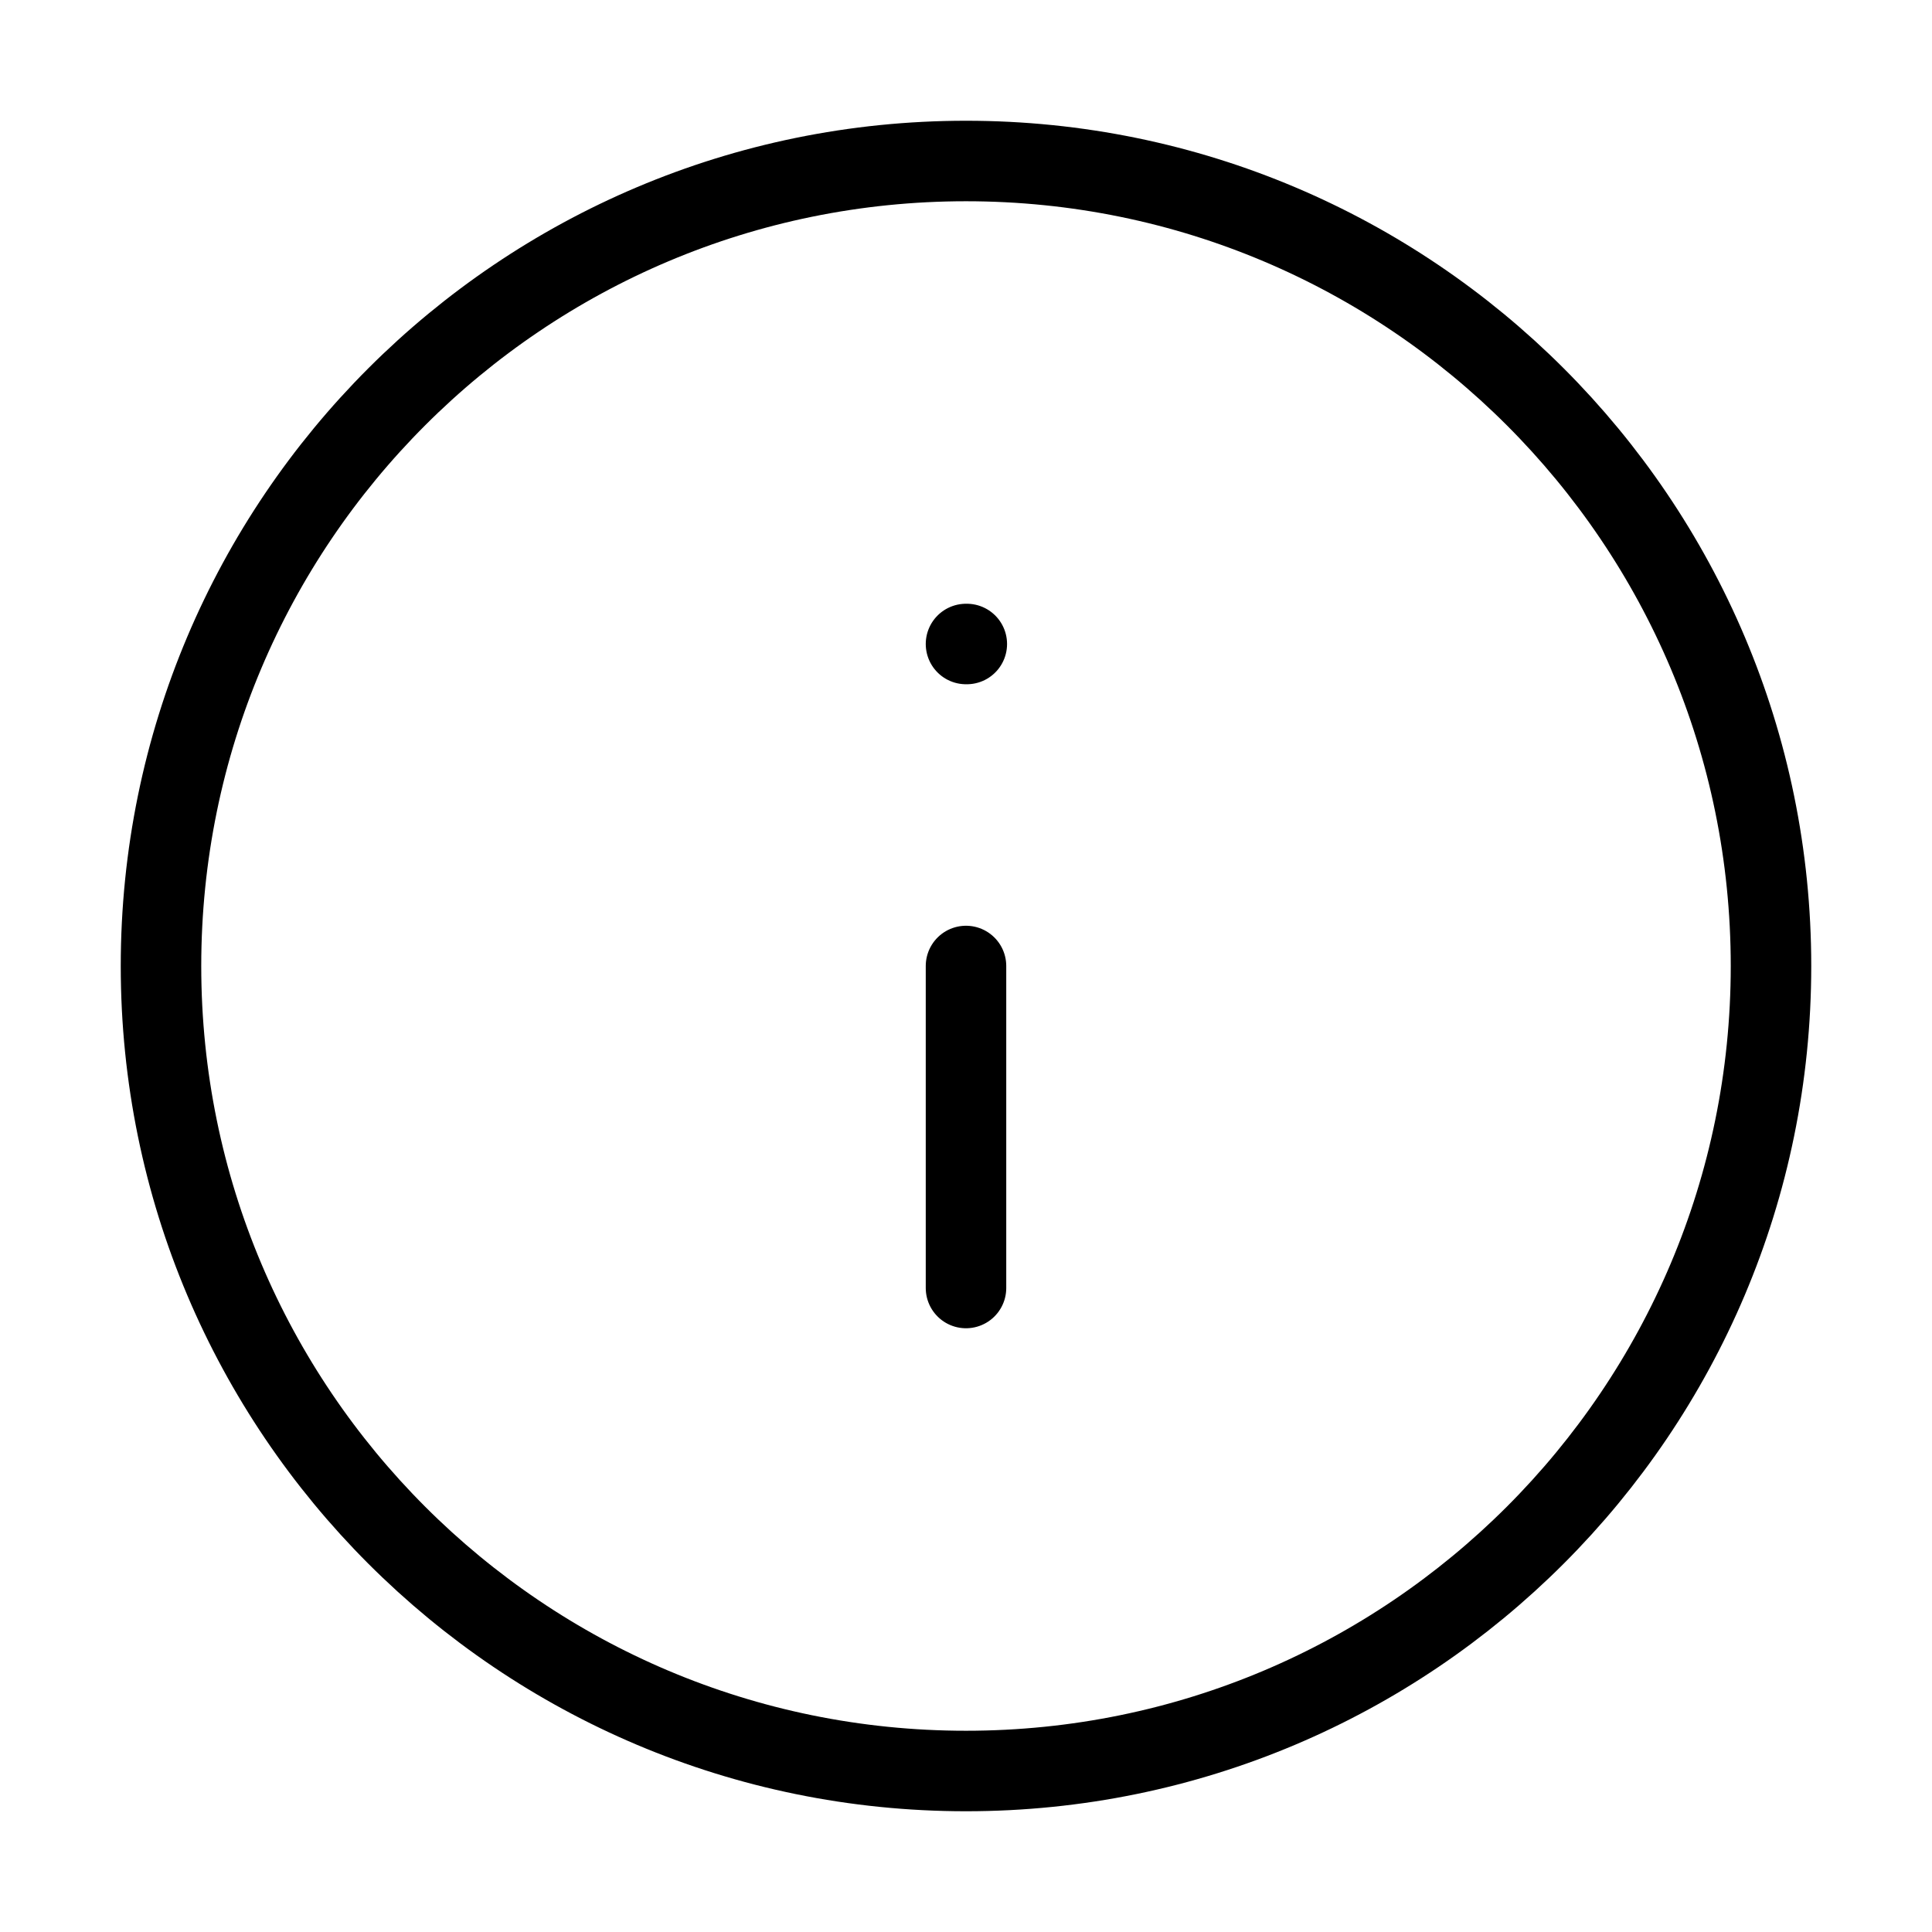
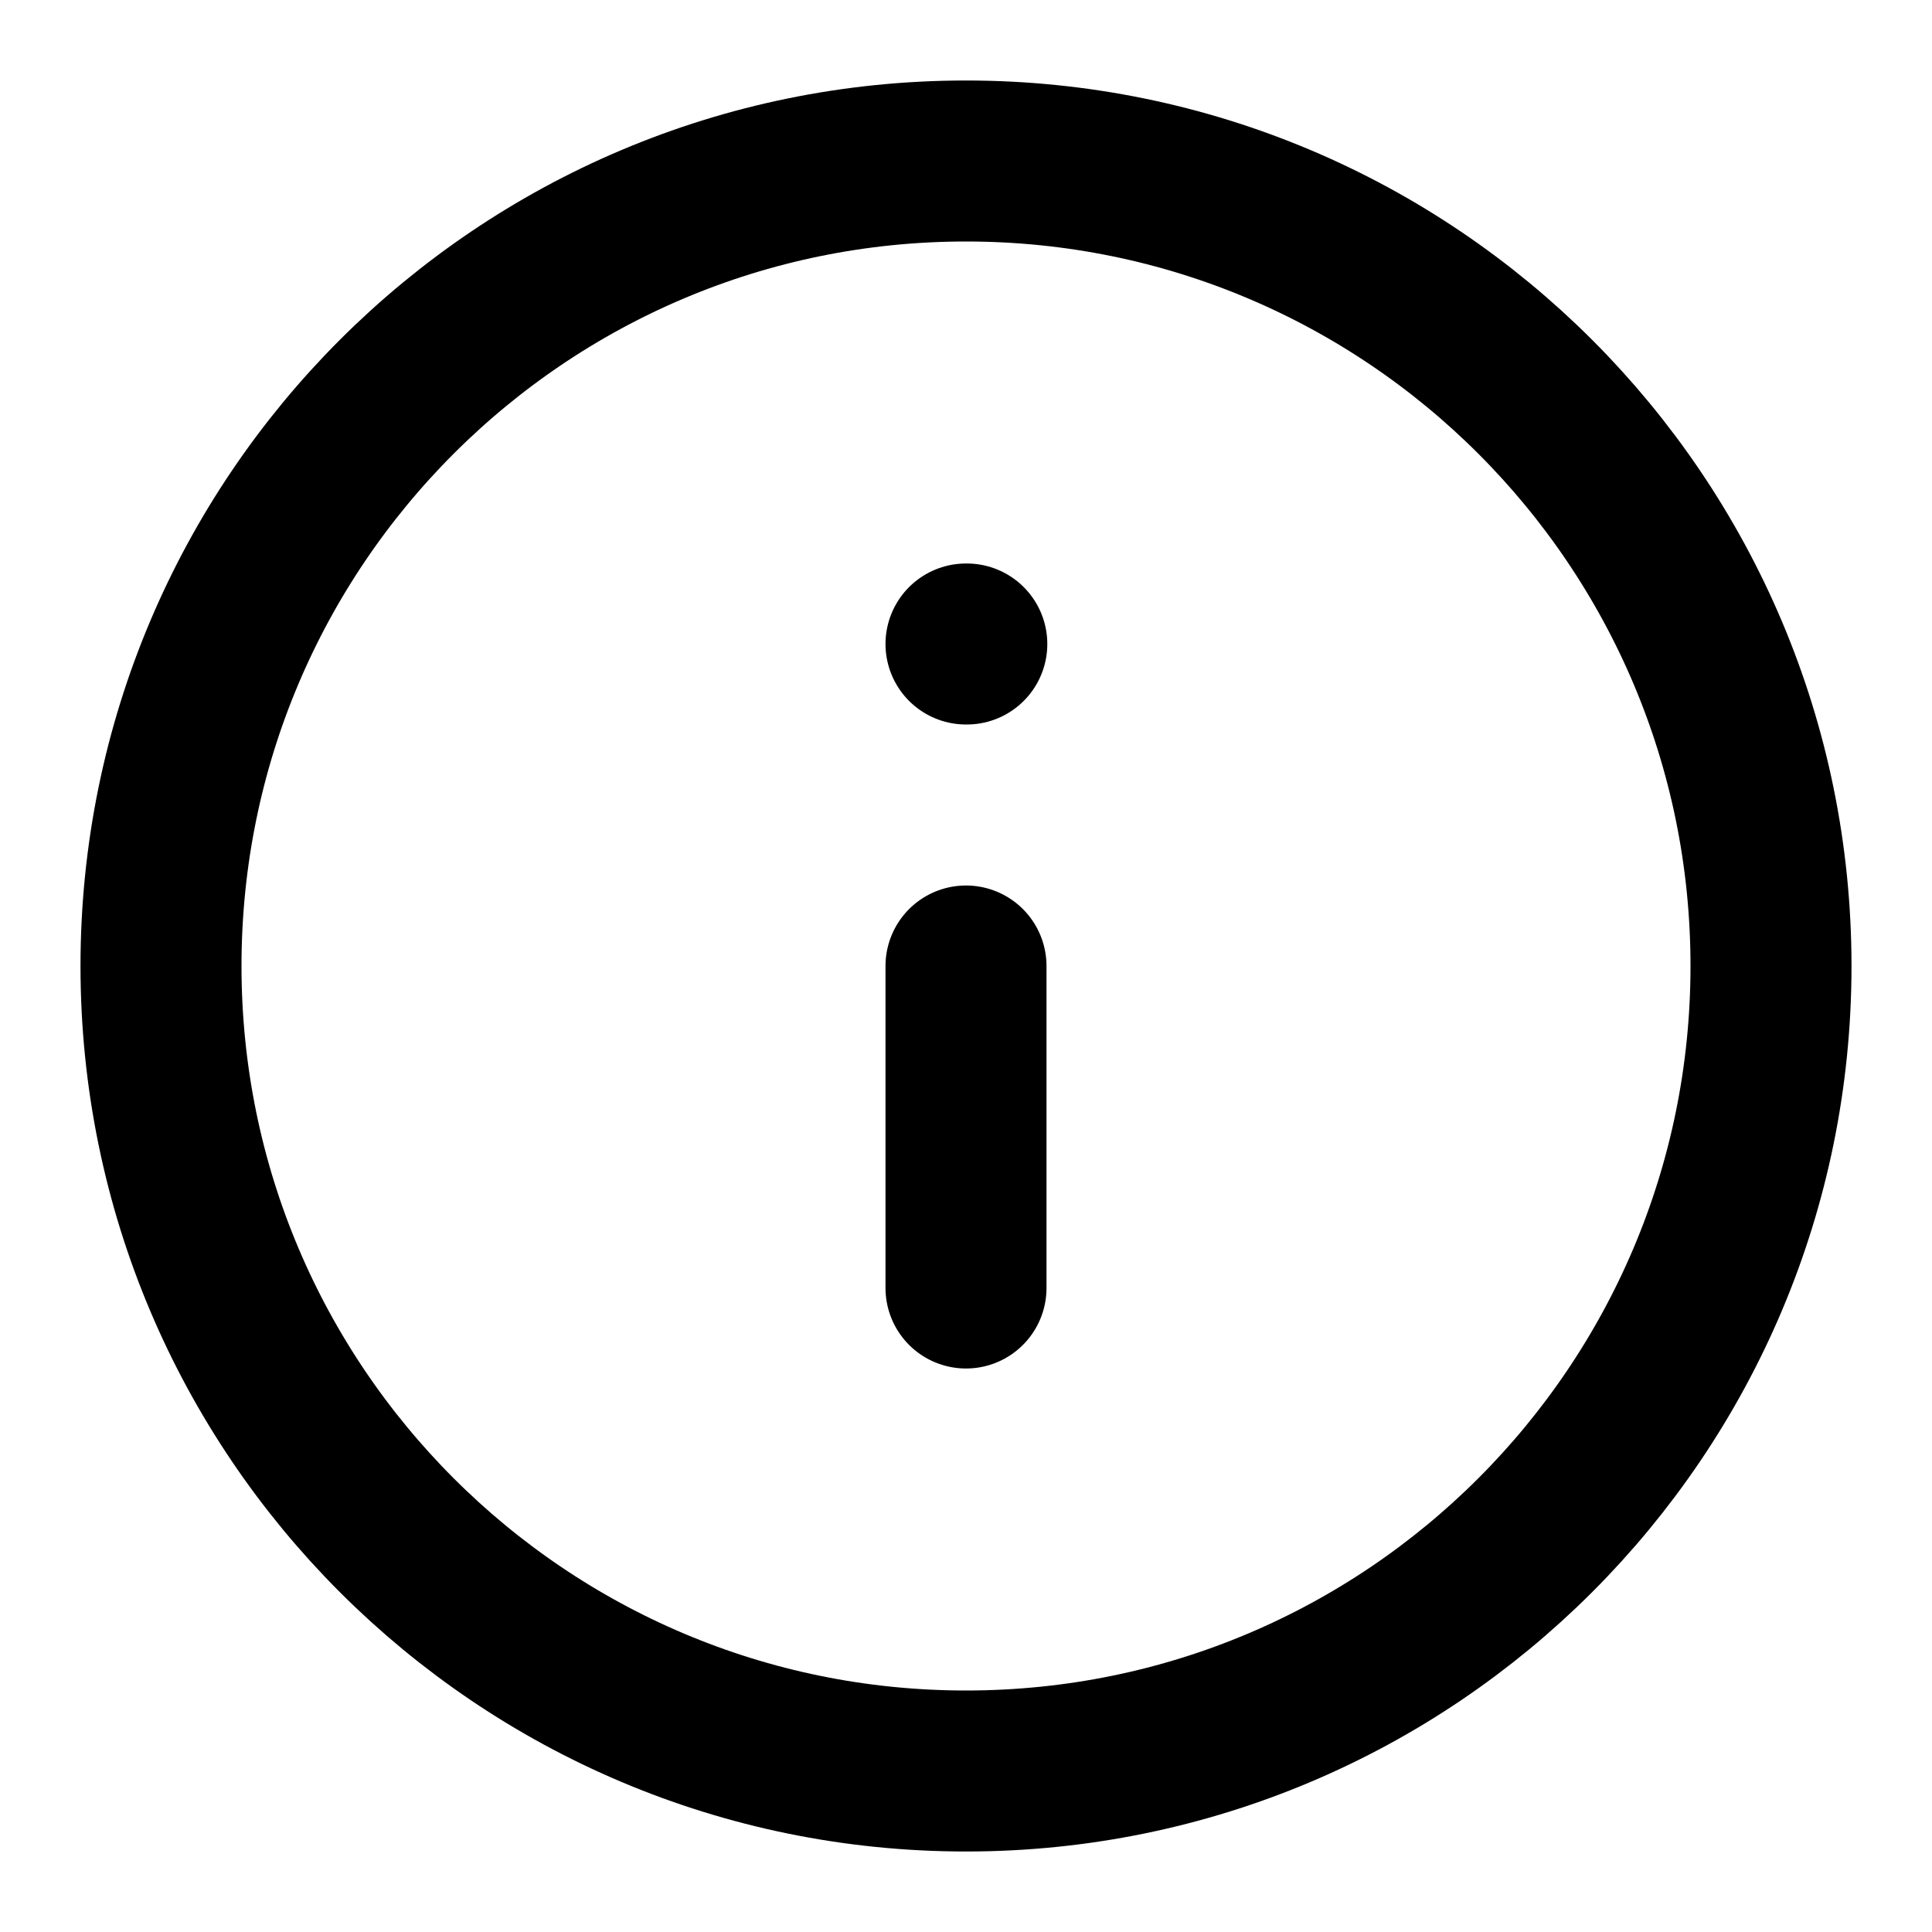
- <svg xmlns="http://www.w3.org/2000/svg" viewBox="0 0 24 24" fill="none" stroke="currentColor">
+ <svg xmlns="http://www.w3.org/2000/svg" viewBox="0 0 24 24" fill="none" stroke="currentColor" stroke-width="2">
  <path d="M12 16V12M12 8H12.01M22 12C22 17.523 17.523 22 12 22C6.477 22 2 17.523 2 12C2 6.477 6.477 2 12 2C17.523 2 22 6.477 22 12Z" stroke-linecap="round" stroke-linejoin="round" />
</svg>
